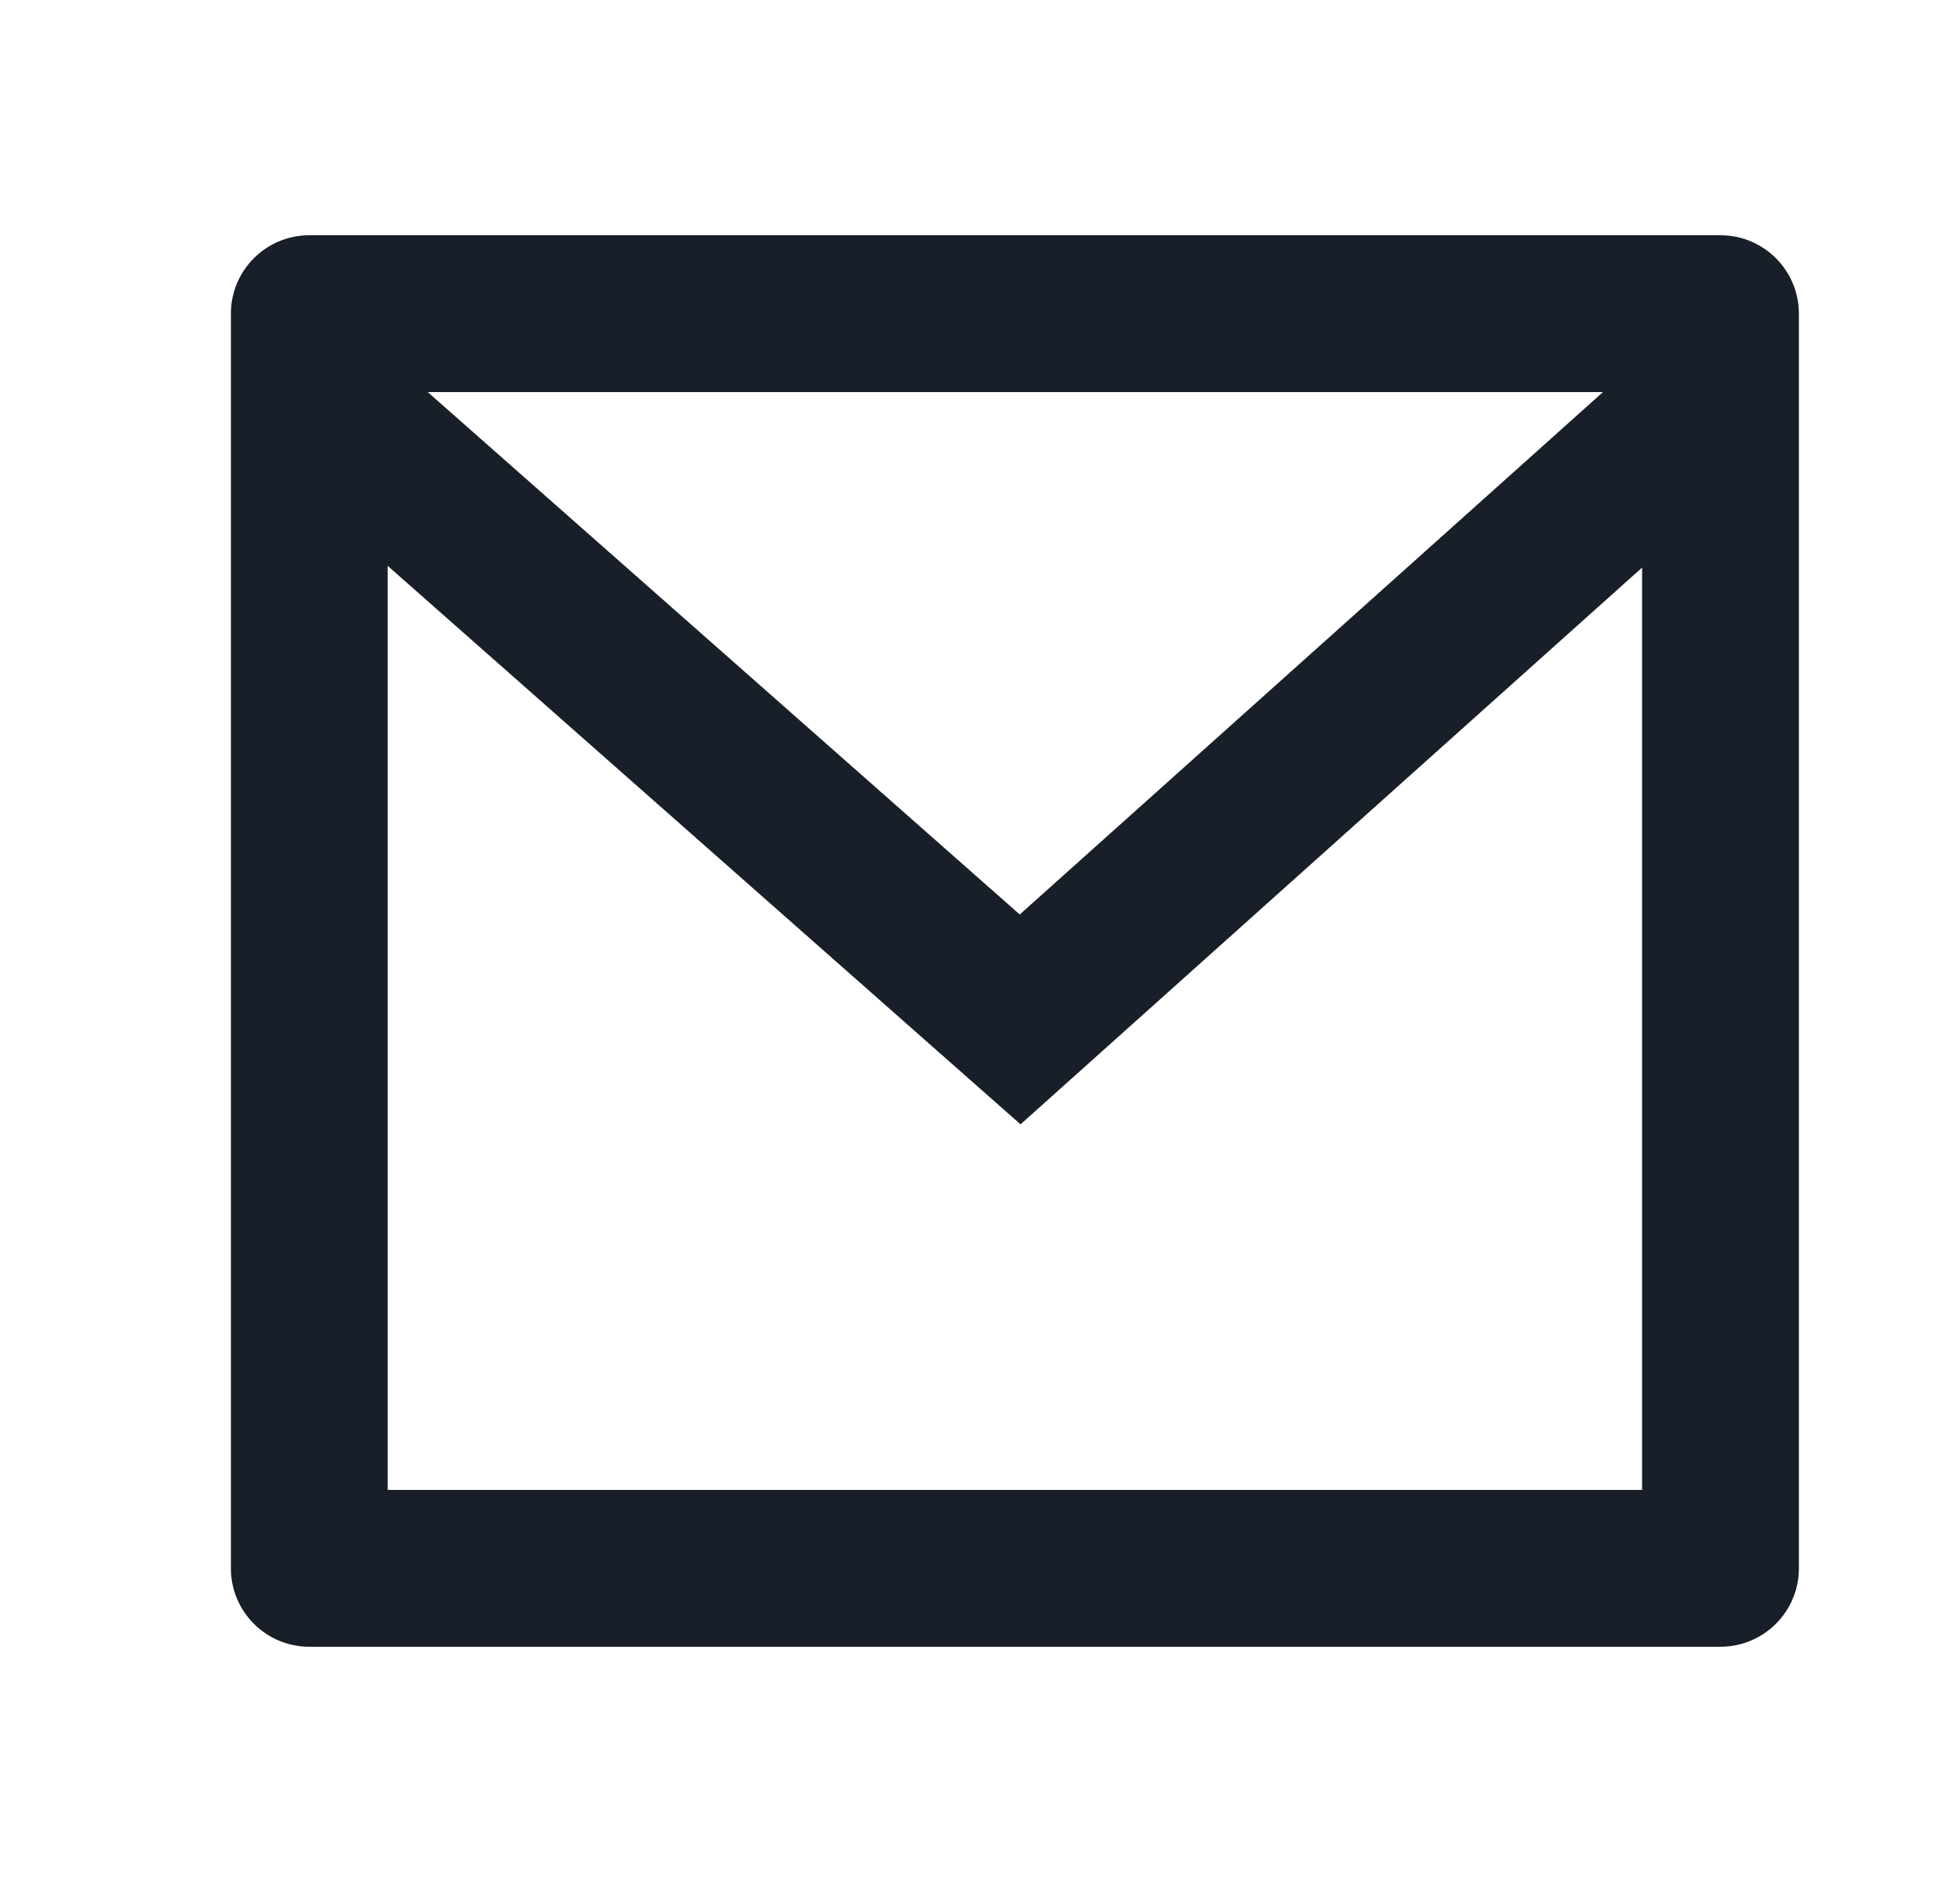
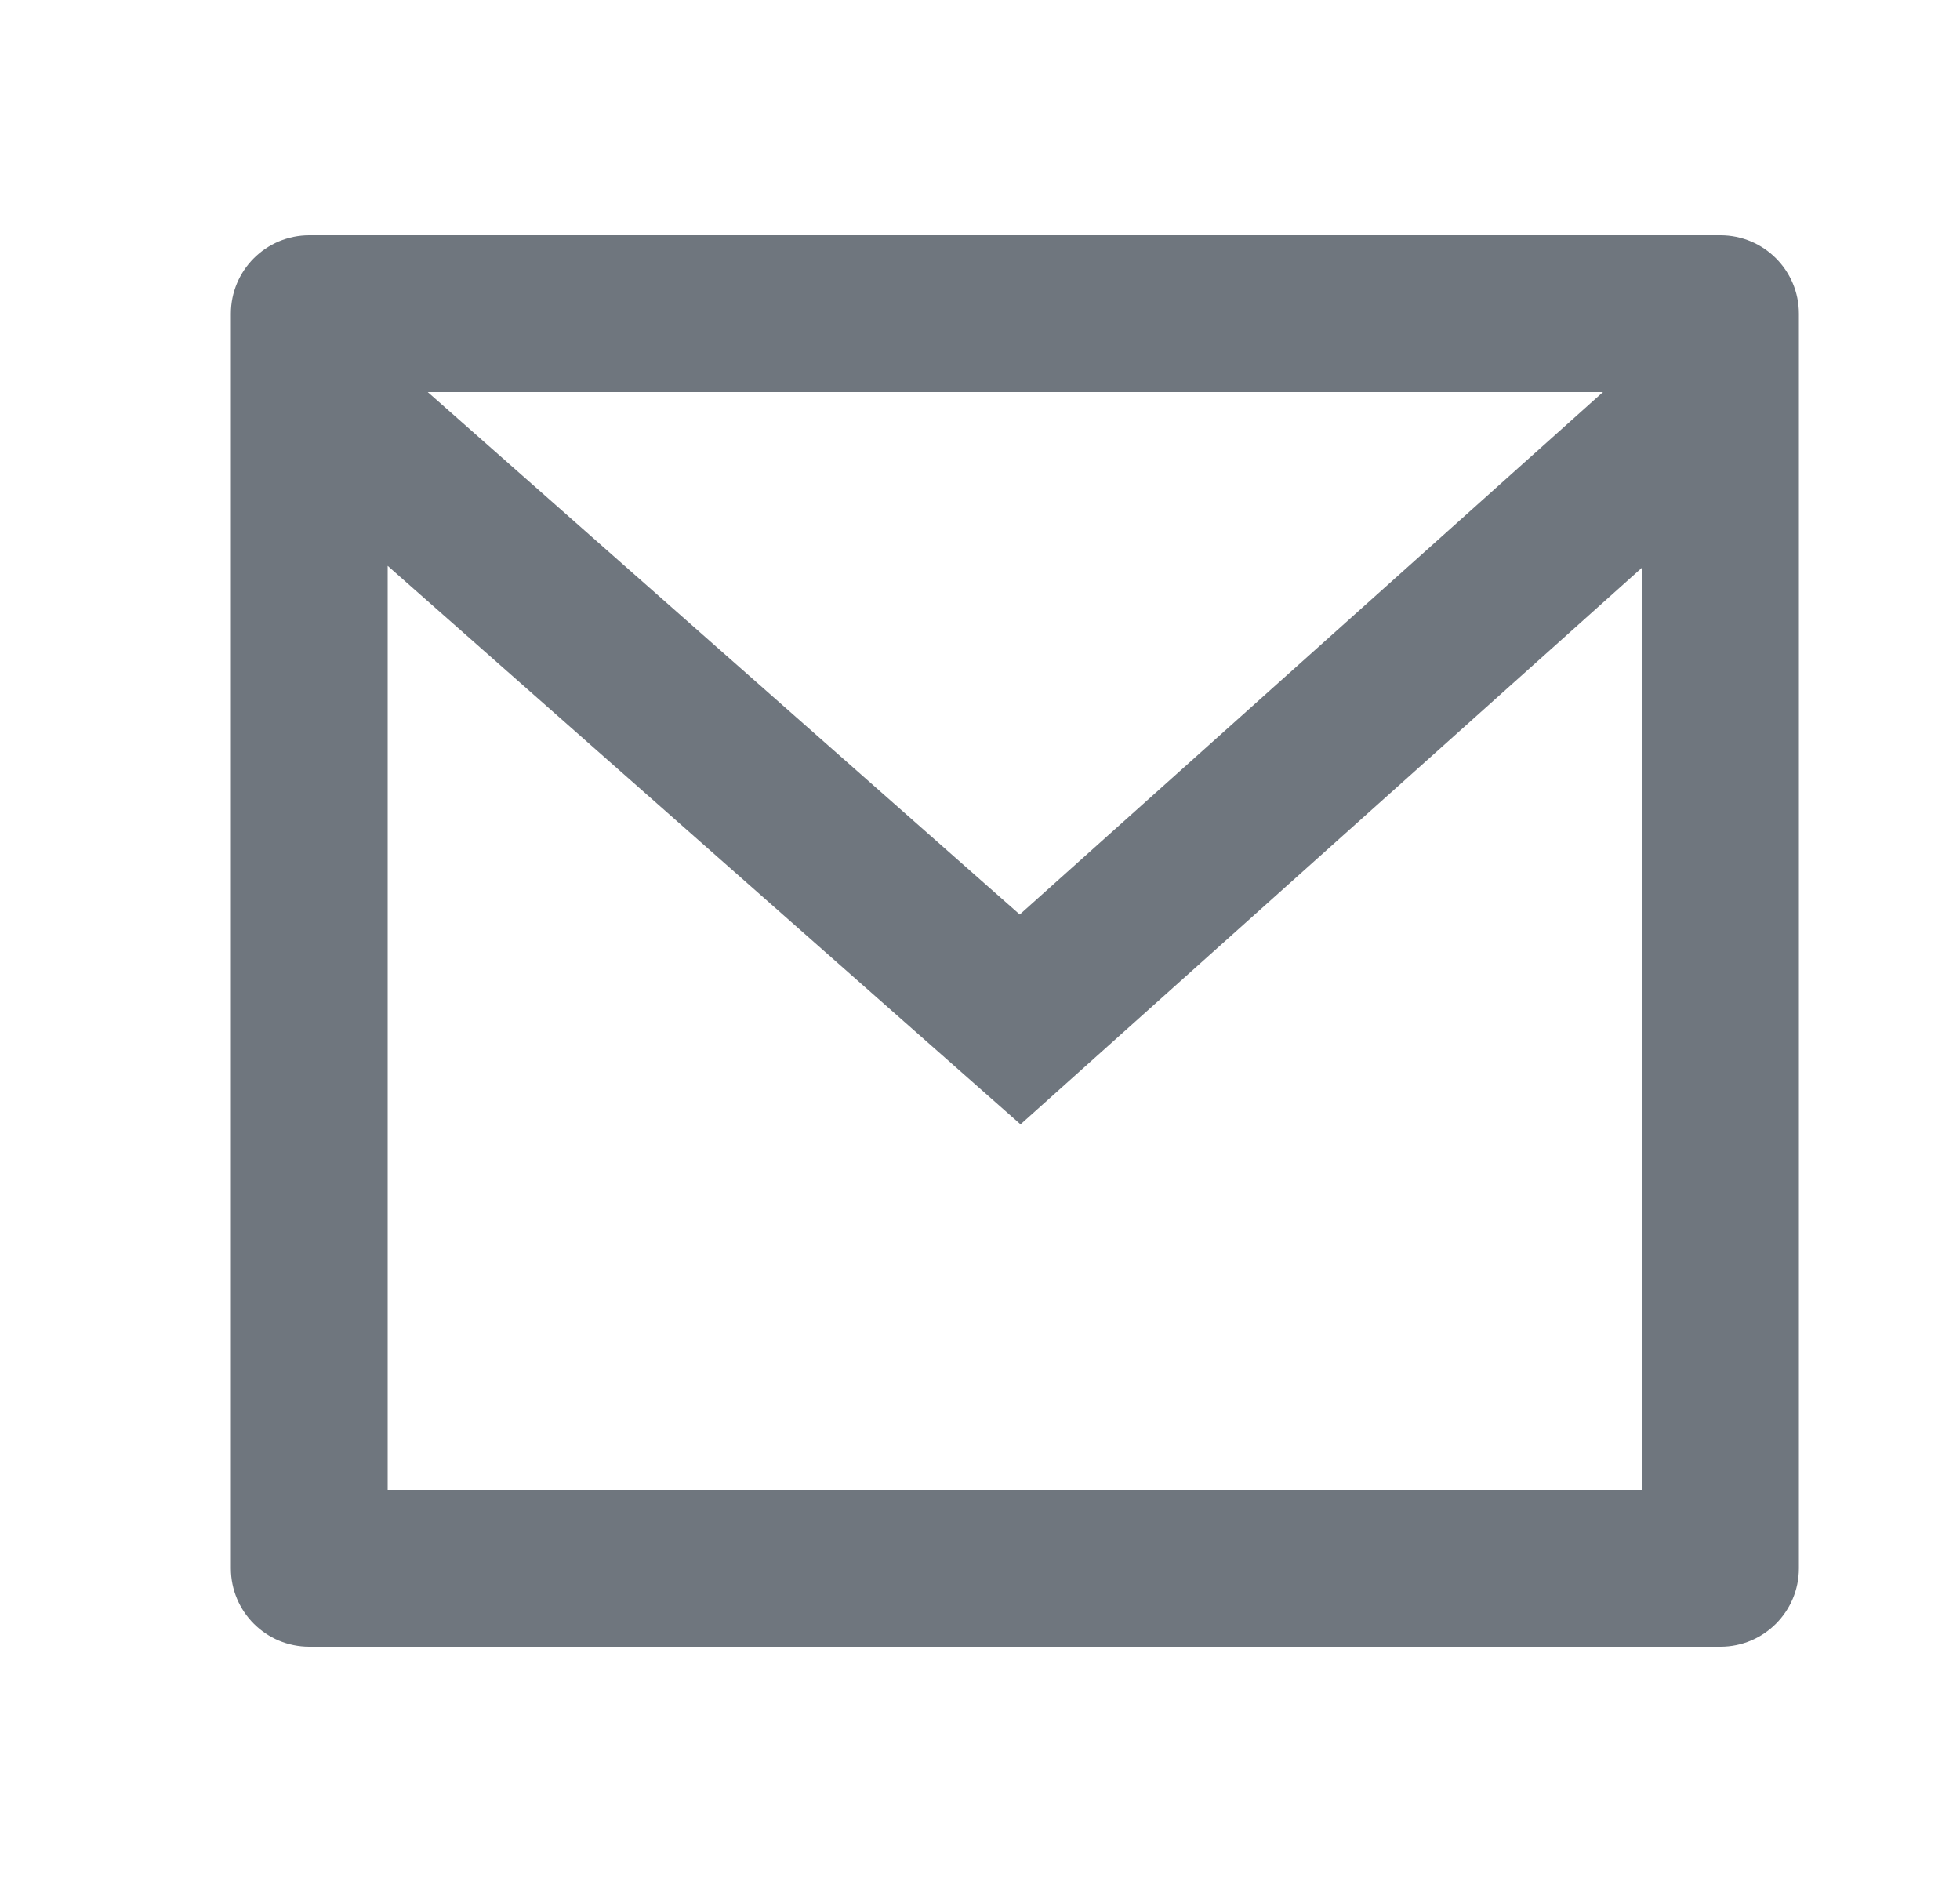
<svg xmlns="http://www.w3.org/2000/svg" width="25" height="24" viewBox="0 0 25 24" fill="none">
-   <path d="M3.945 3H21.945C22.497 3 22.945 3.448 22.945 4V20C22.945 20.552 22.497 21 21.945 21H3.945C3.393 21 2.945 20.552 2.945 20V4C2.945 3.448 3.393 3 3.945 3ZM20.945 7.238L13.017 14.338L4.945 7.216V19H20.945V7.238ZM5.456 5L13.007 11.662L20.446 5H5.456Z" fill="#181F29" />
+   <path d="M3.945 3H21.945C22.497 3 22.945 3.448 22.945 4V20C22.945 20.552 22.497 21 21.945 21H3.945C3.393 21 2.945 20.552 2.945 20V4C2.945 3.448 3.393 3 3.945 3ZM20.945 7.238L13.017 14.338L4.945 7.216V19H20.945V7.238ZM5.456 5L13.007 11.662L20.446 5H5.456Z" fill="#6F767E" />
</svg>
